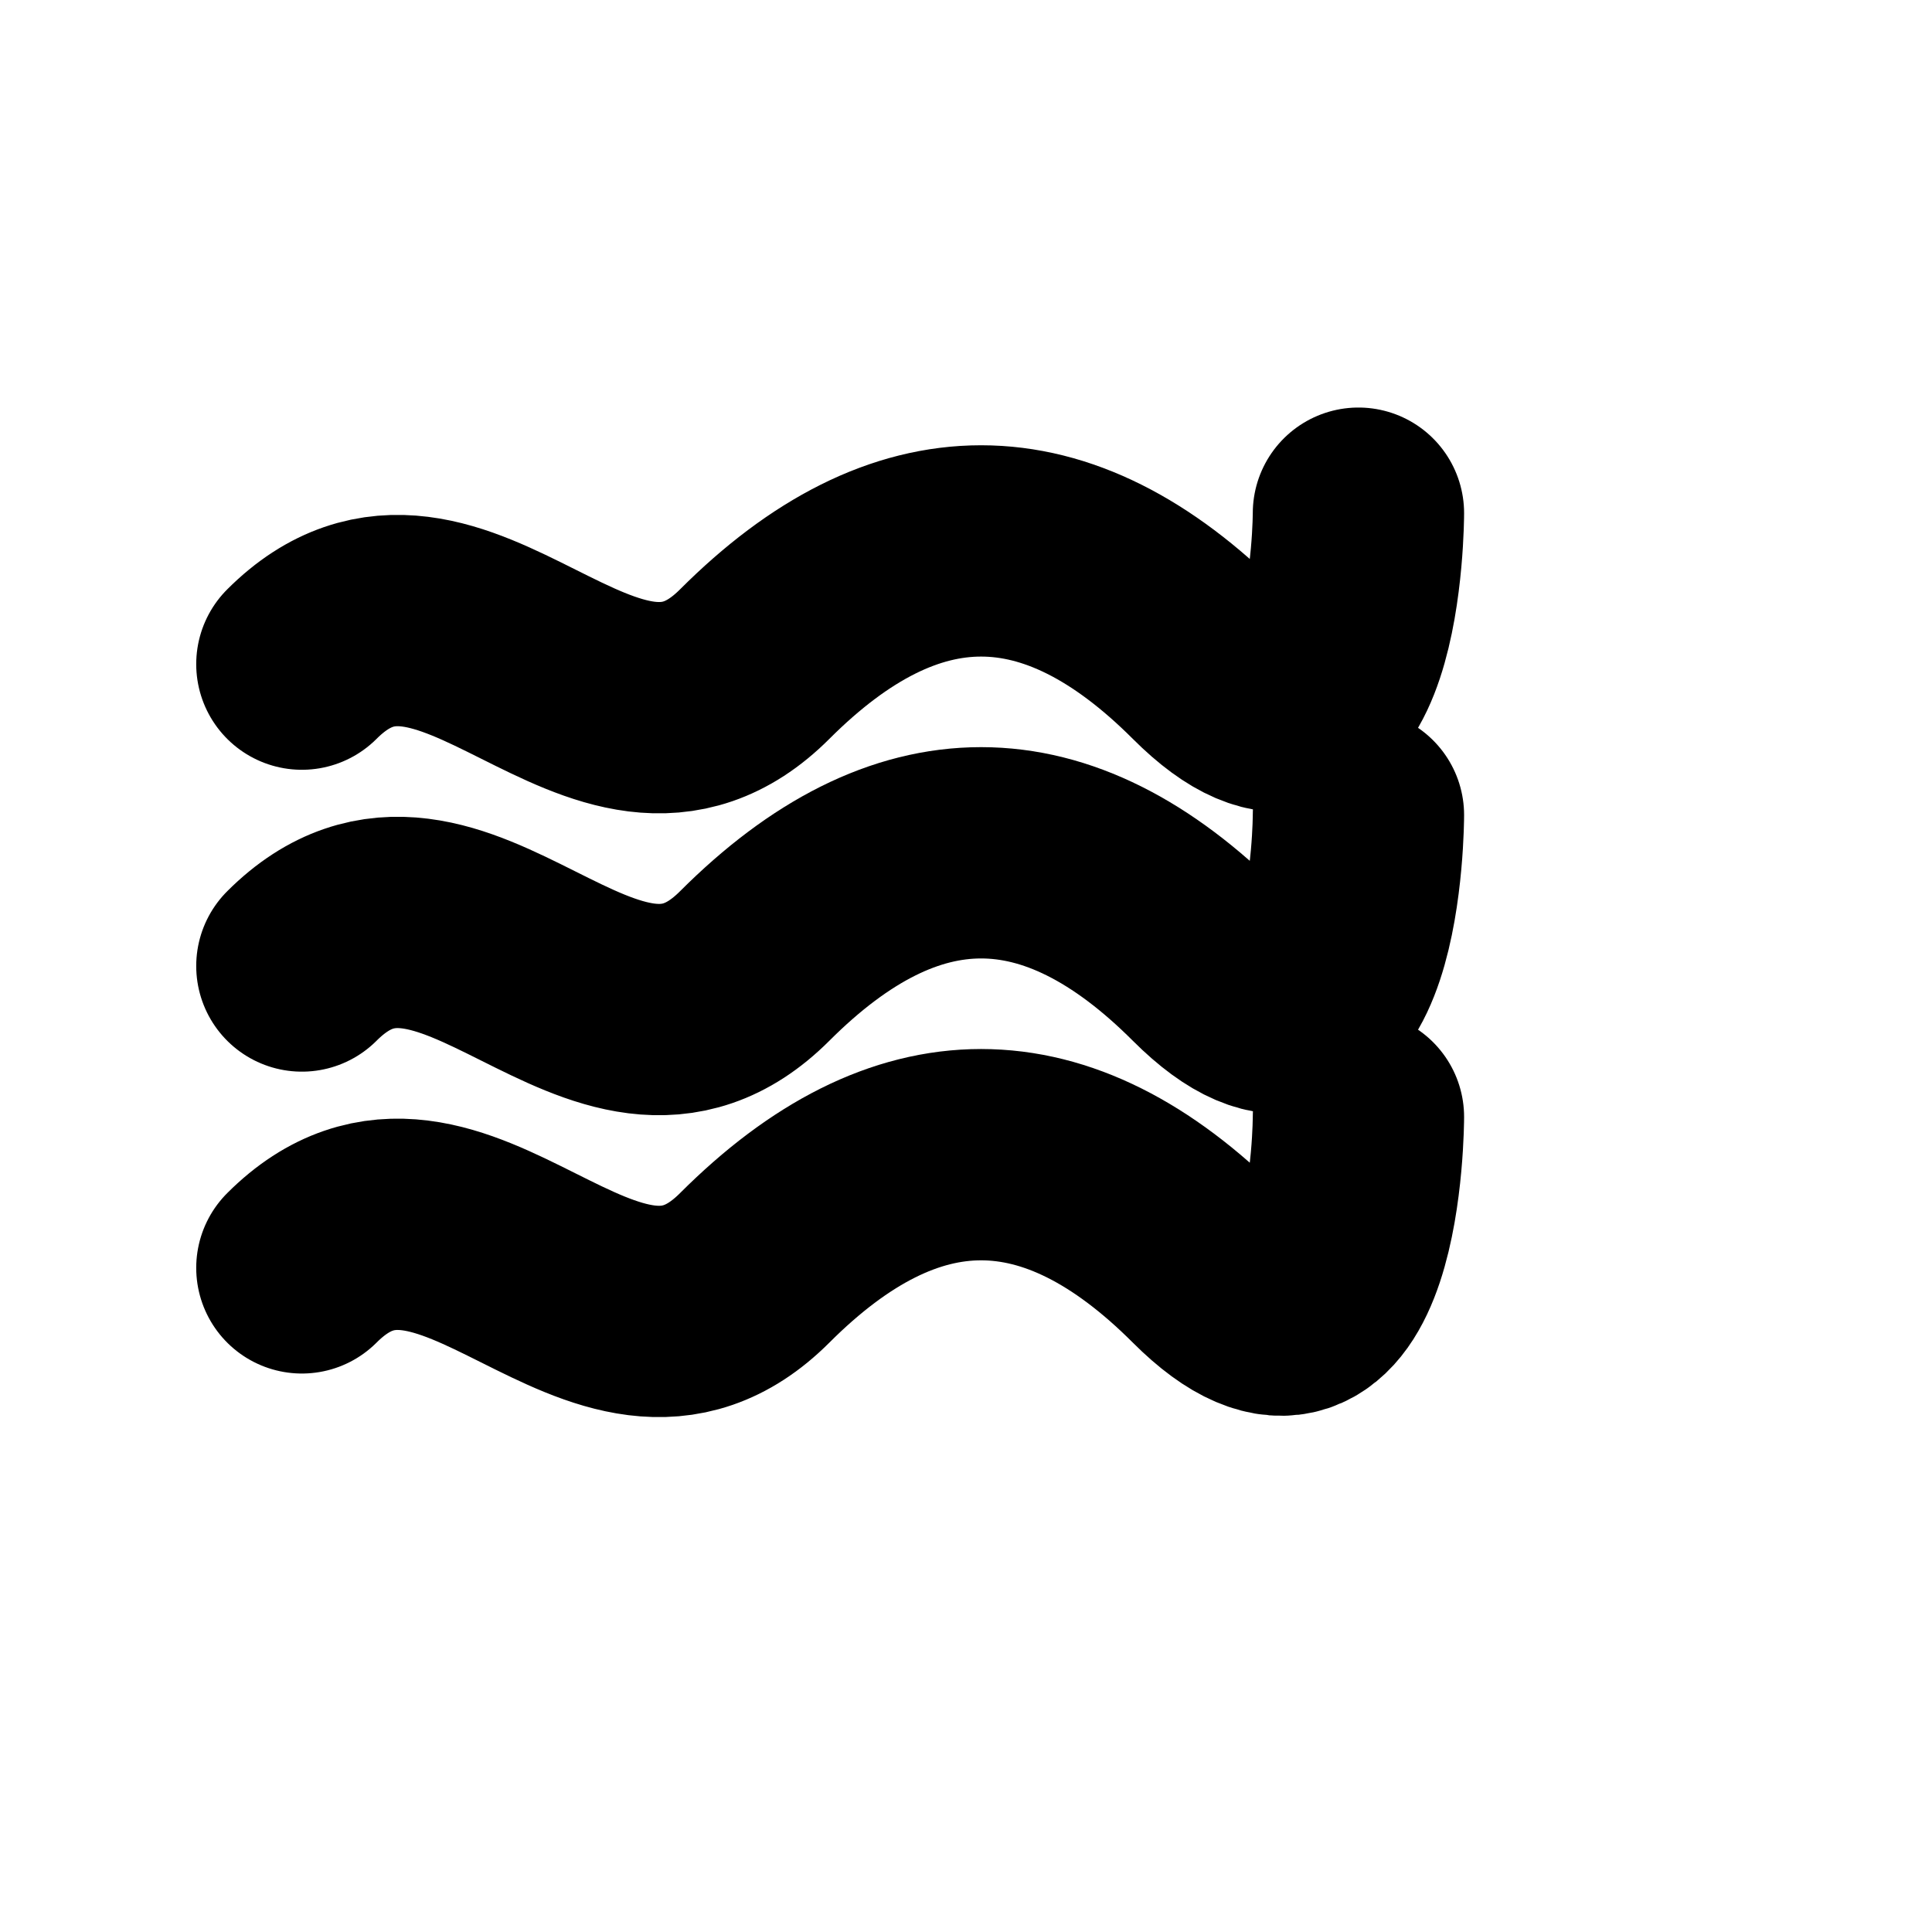
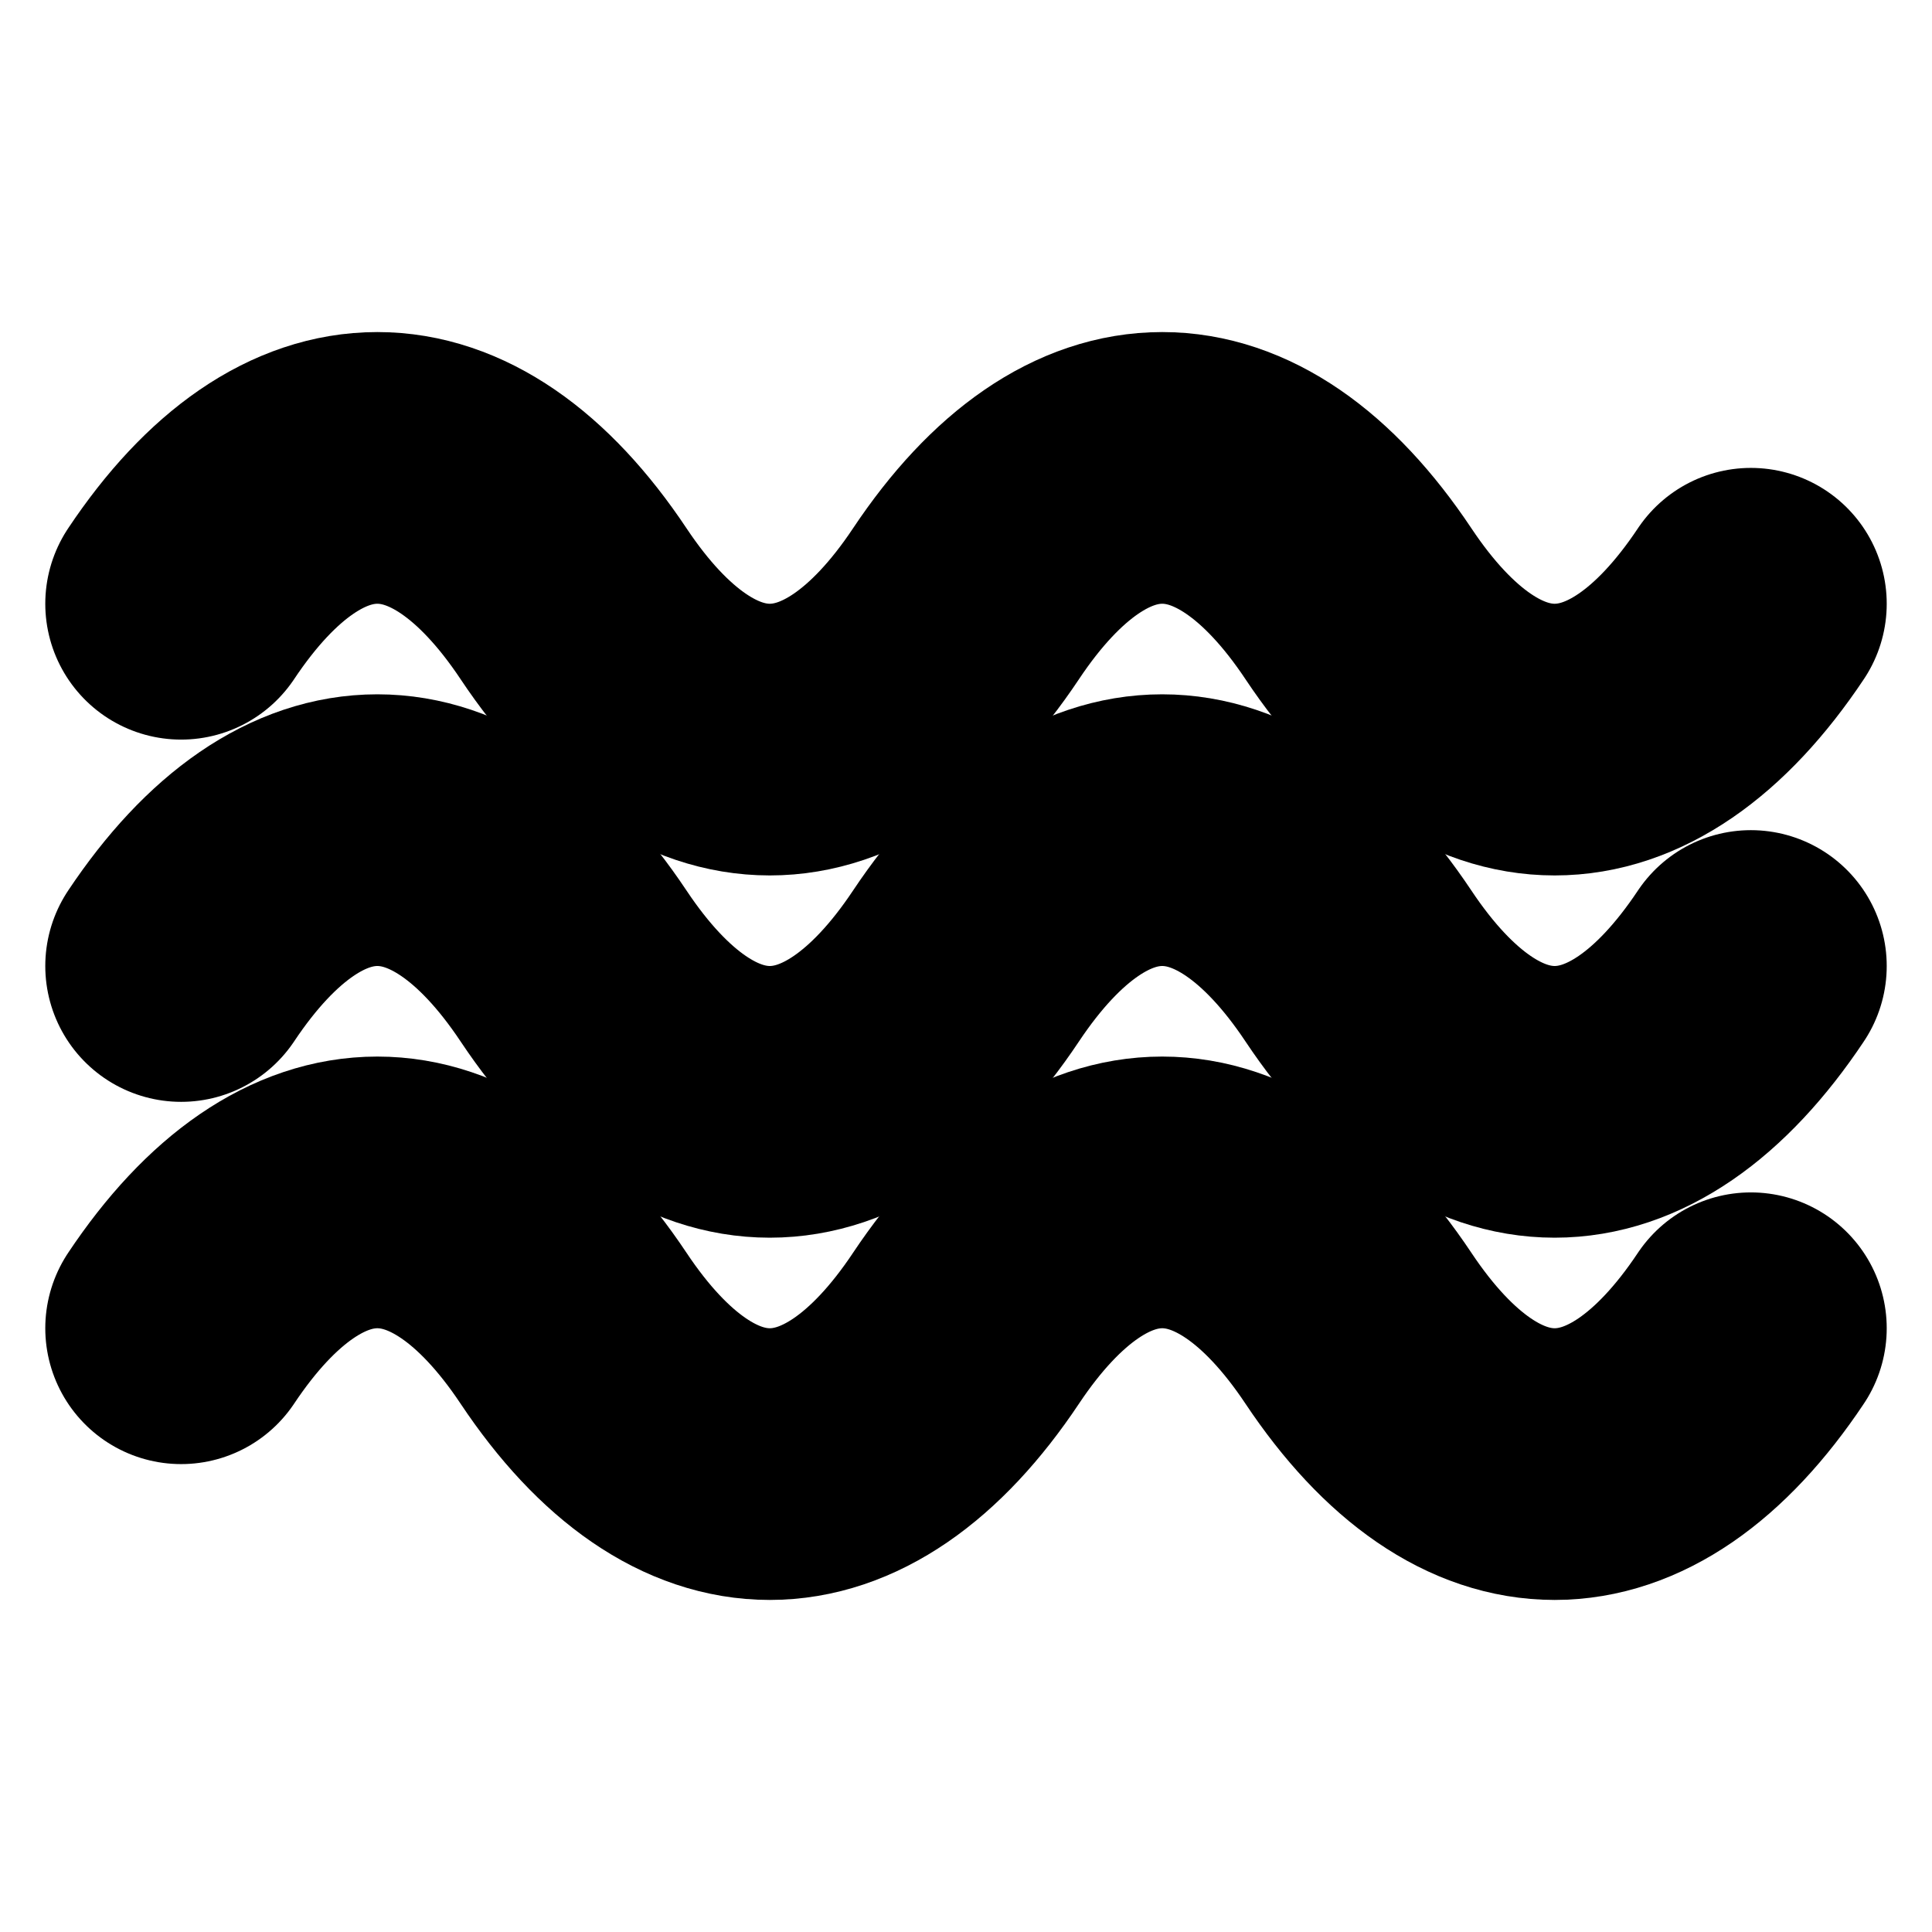
<svg xmlns="http://www.w3.org/2000/svg" viewBox="0 0 64 64">
-   <g fill="none" stroke="#000000" stroke-width="7" stroke-linecap="round" stroke-linejoin="round">
-     <path d="M10 22c5-5 10 5 15 0s10-5 15 0 5-5 5-5" />
-     <path d="M10 32c5-5 10 5 15 0s10-5 15 0 5-5 5-5" />
-     <path d="M10 42c5-5 10 5 15 0s10-5 15 0 5-5 5-5" />
+   <g fill="none" stroke="#000000" stroke-width="9" stroke-linecap="round" stroke-linejoin="round">
+     <path d="M6 20c4-6 9-6 13 0s9 6 13 0 9-6 13 0 9 6 13 0" />
+     <path d="M6 32c4-6 9-6 13 0s9 6 13 0 9-6 13 0 9 6 13 0" />
+     <path d="M6 44c4-6 9-6 13 0s9 6 13 0 9-6 13 0 9 6 13 0" />
  </g>
</svg>
